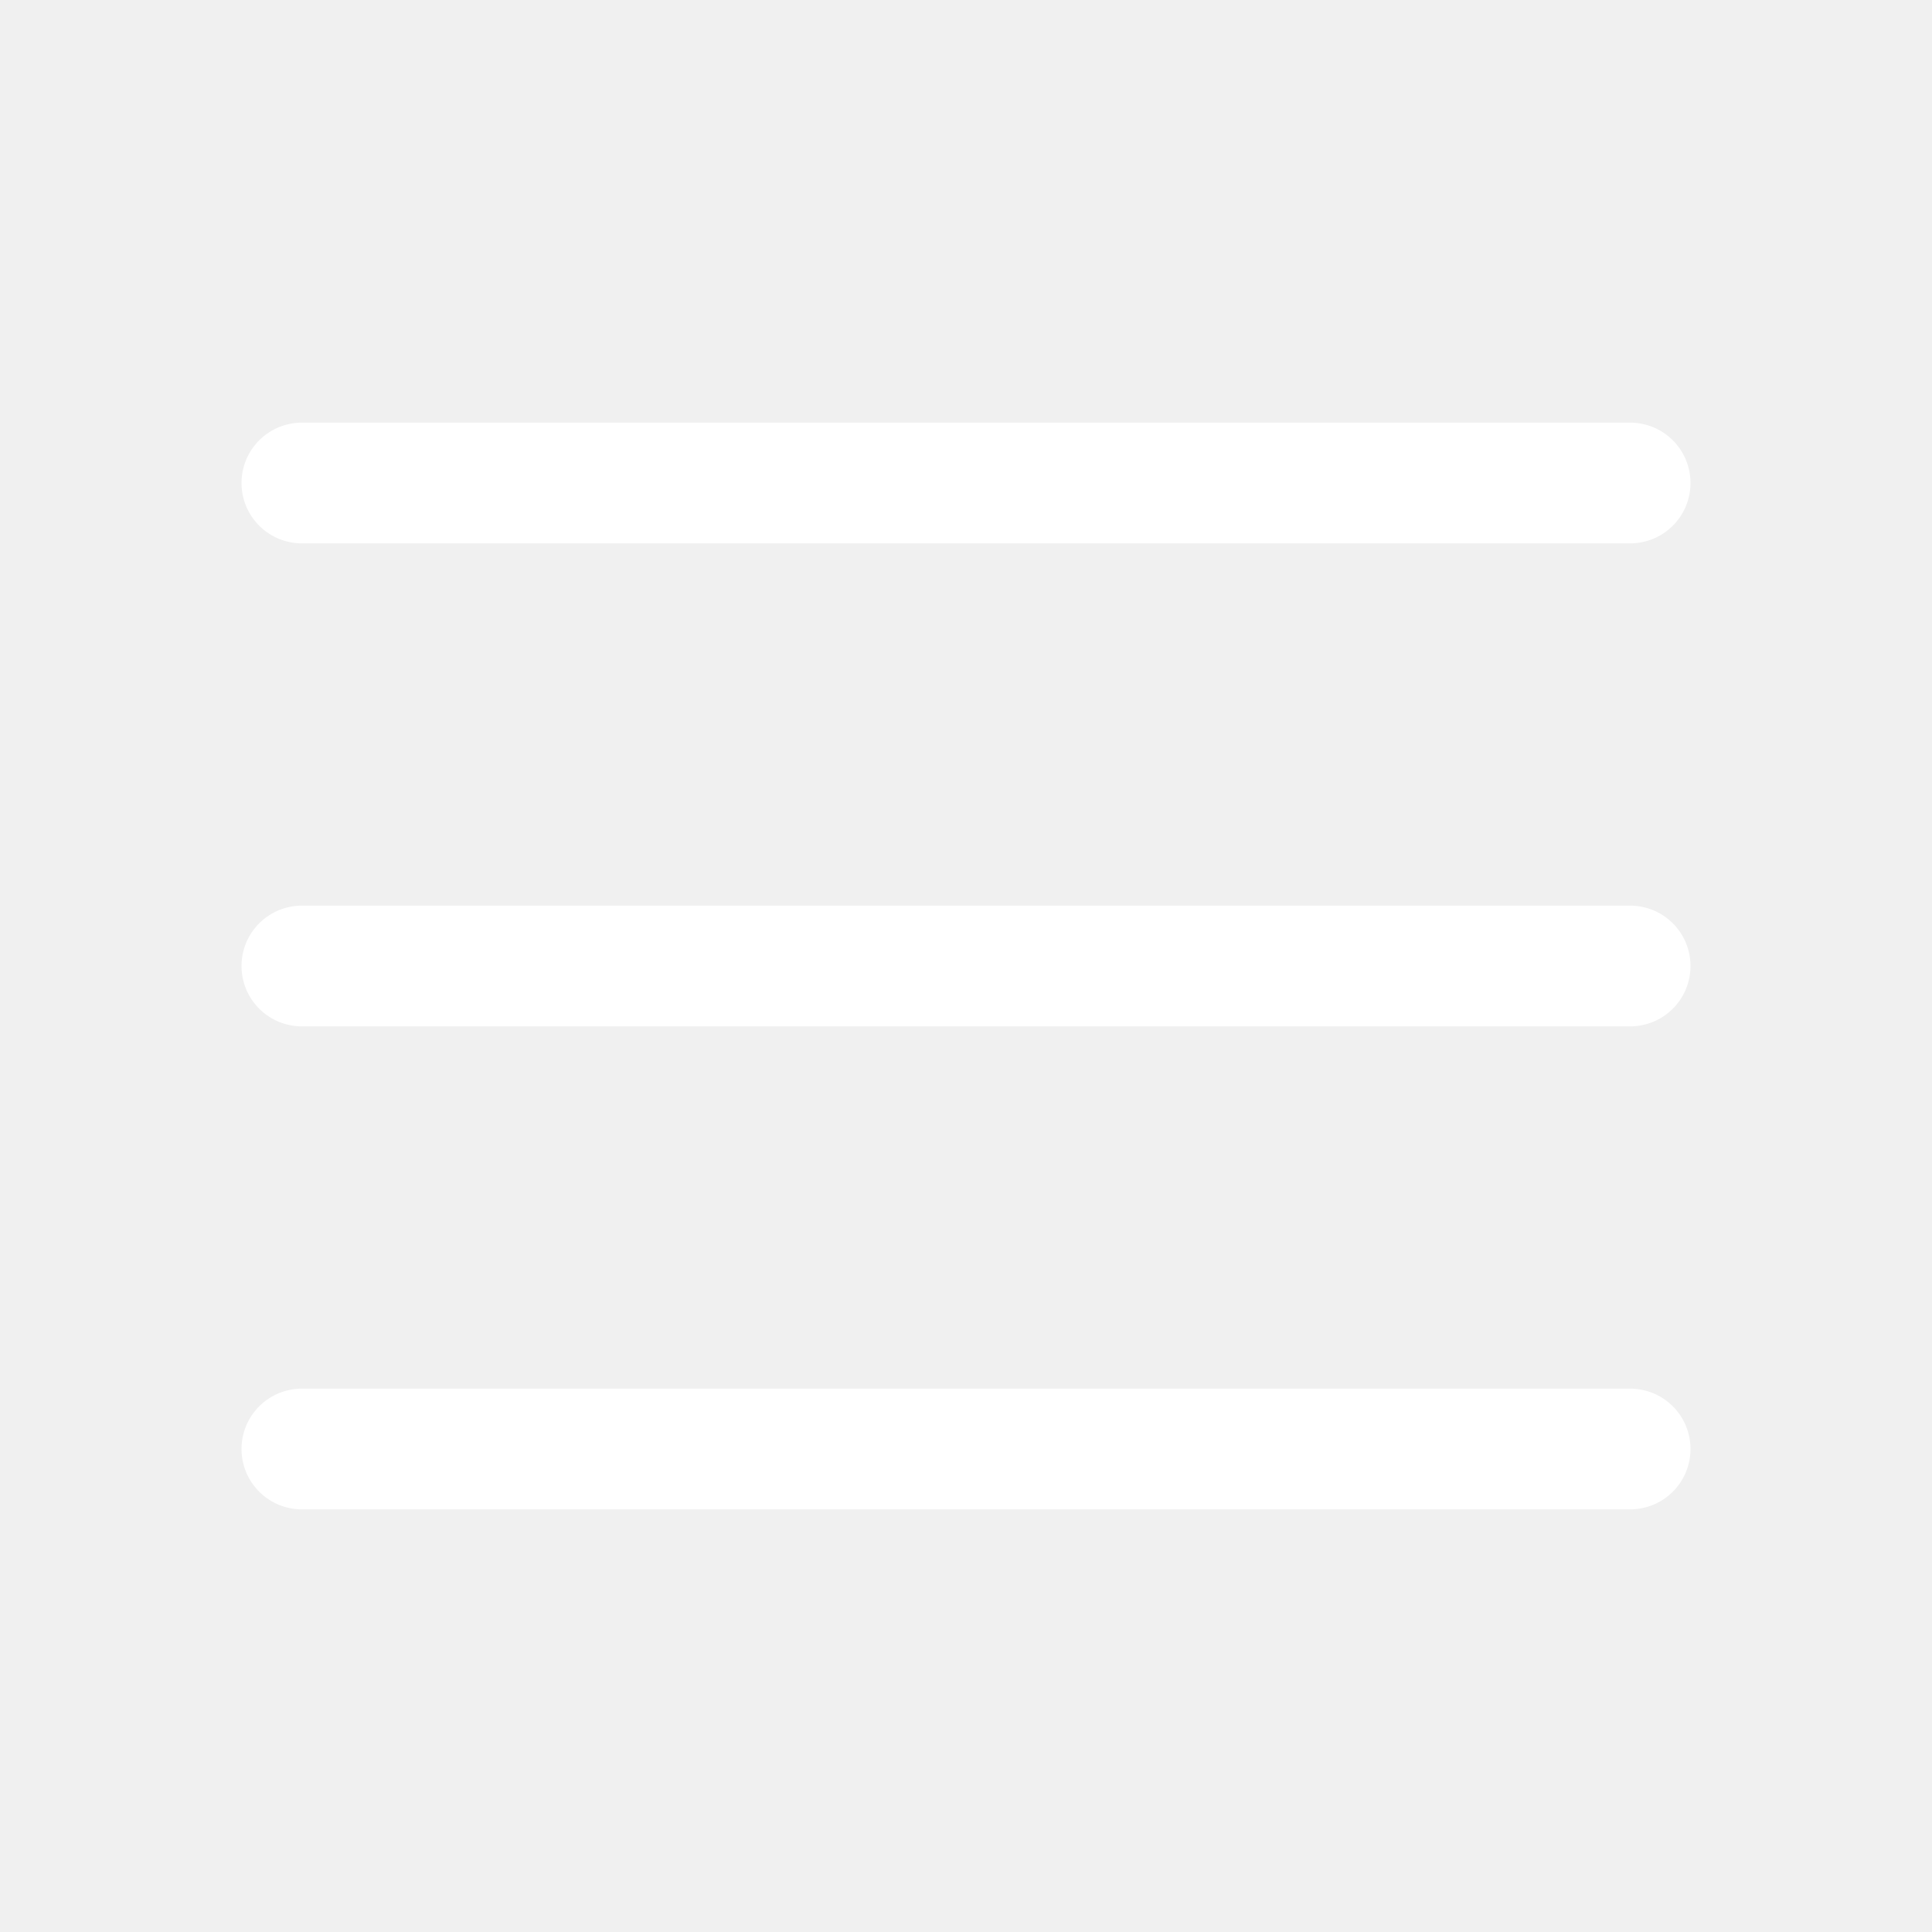
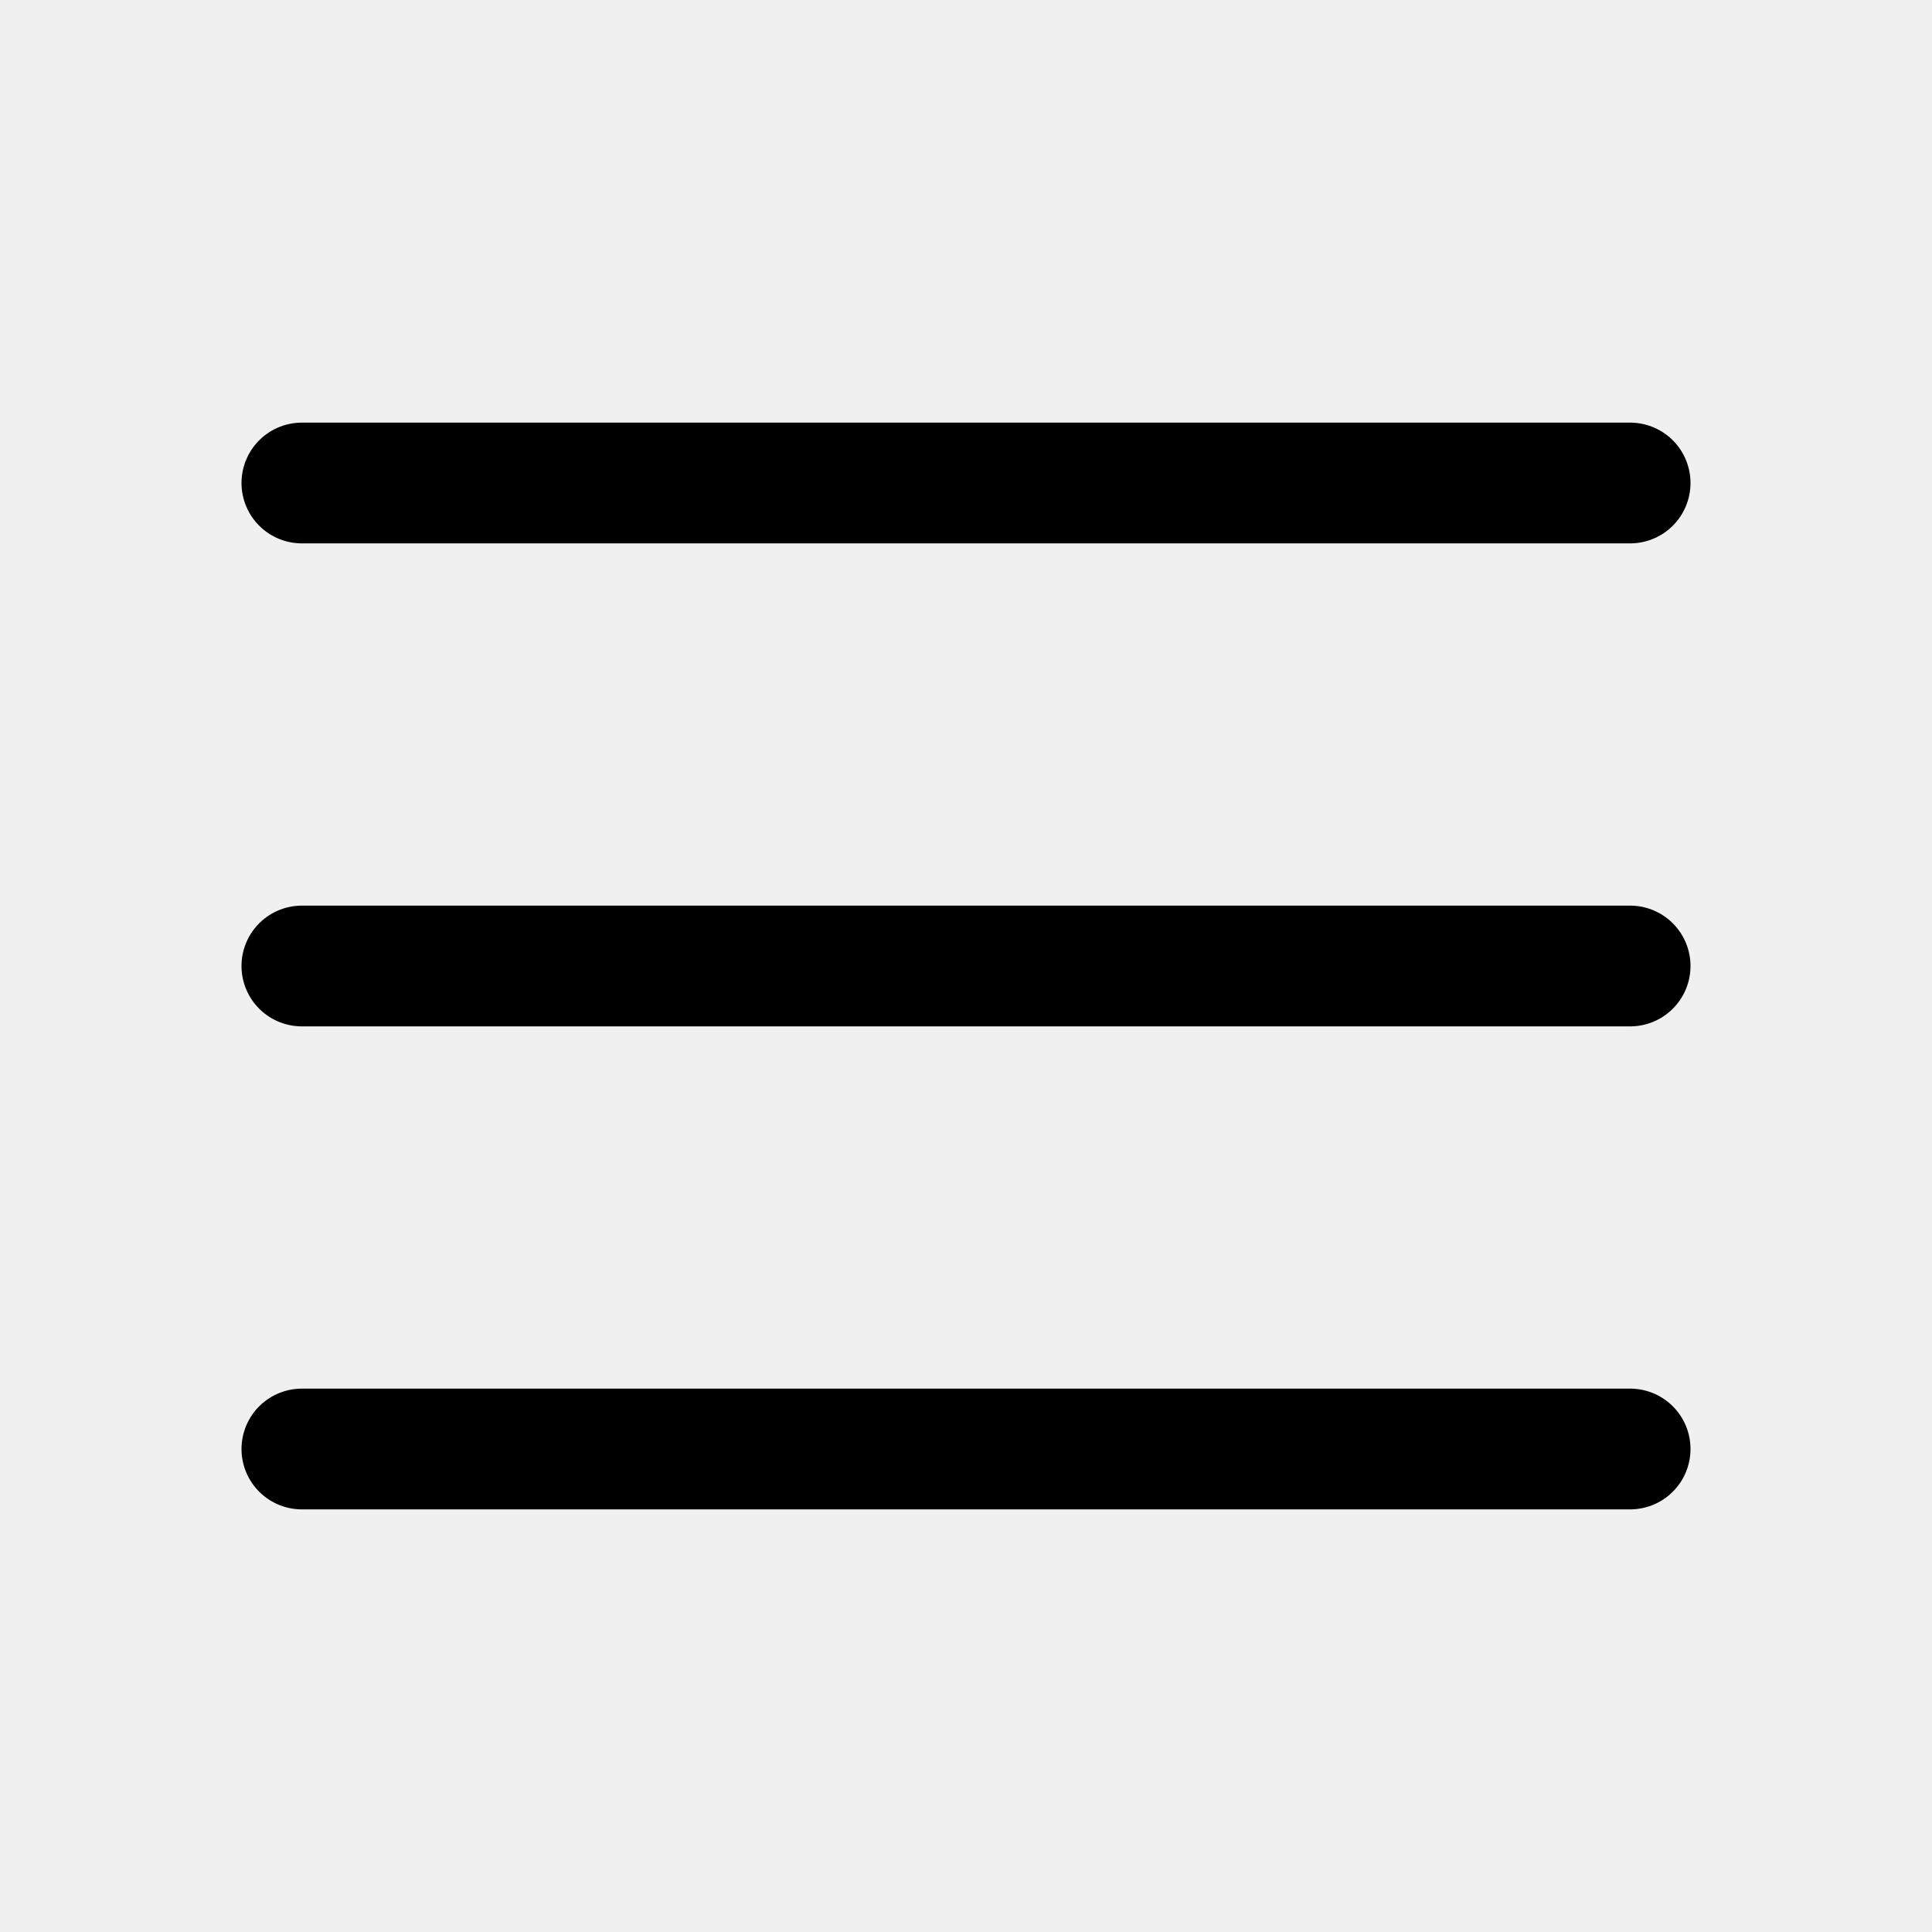
<svg xmlns="http://www.w3.org/2000/svg" width="32" height="32" viewBox="0 0 32 32">
-   <path fill="none" stroke="#ffffff" stroke-linecap="round" stroke-linejoin="round" stroke-width="2" d="M5 8h22M5 16h22M5 24h22" />
+   <path fill="none" stroke="#000000" stroke-linecap="round" stroke-linejoin="round" stroke-width="2" d="M5 8h22M5 16h22M5 24h22" />
</svg>
